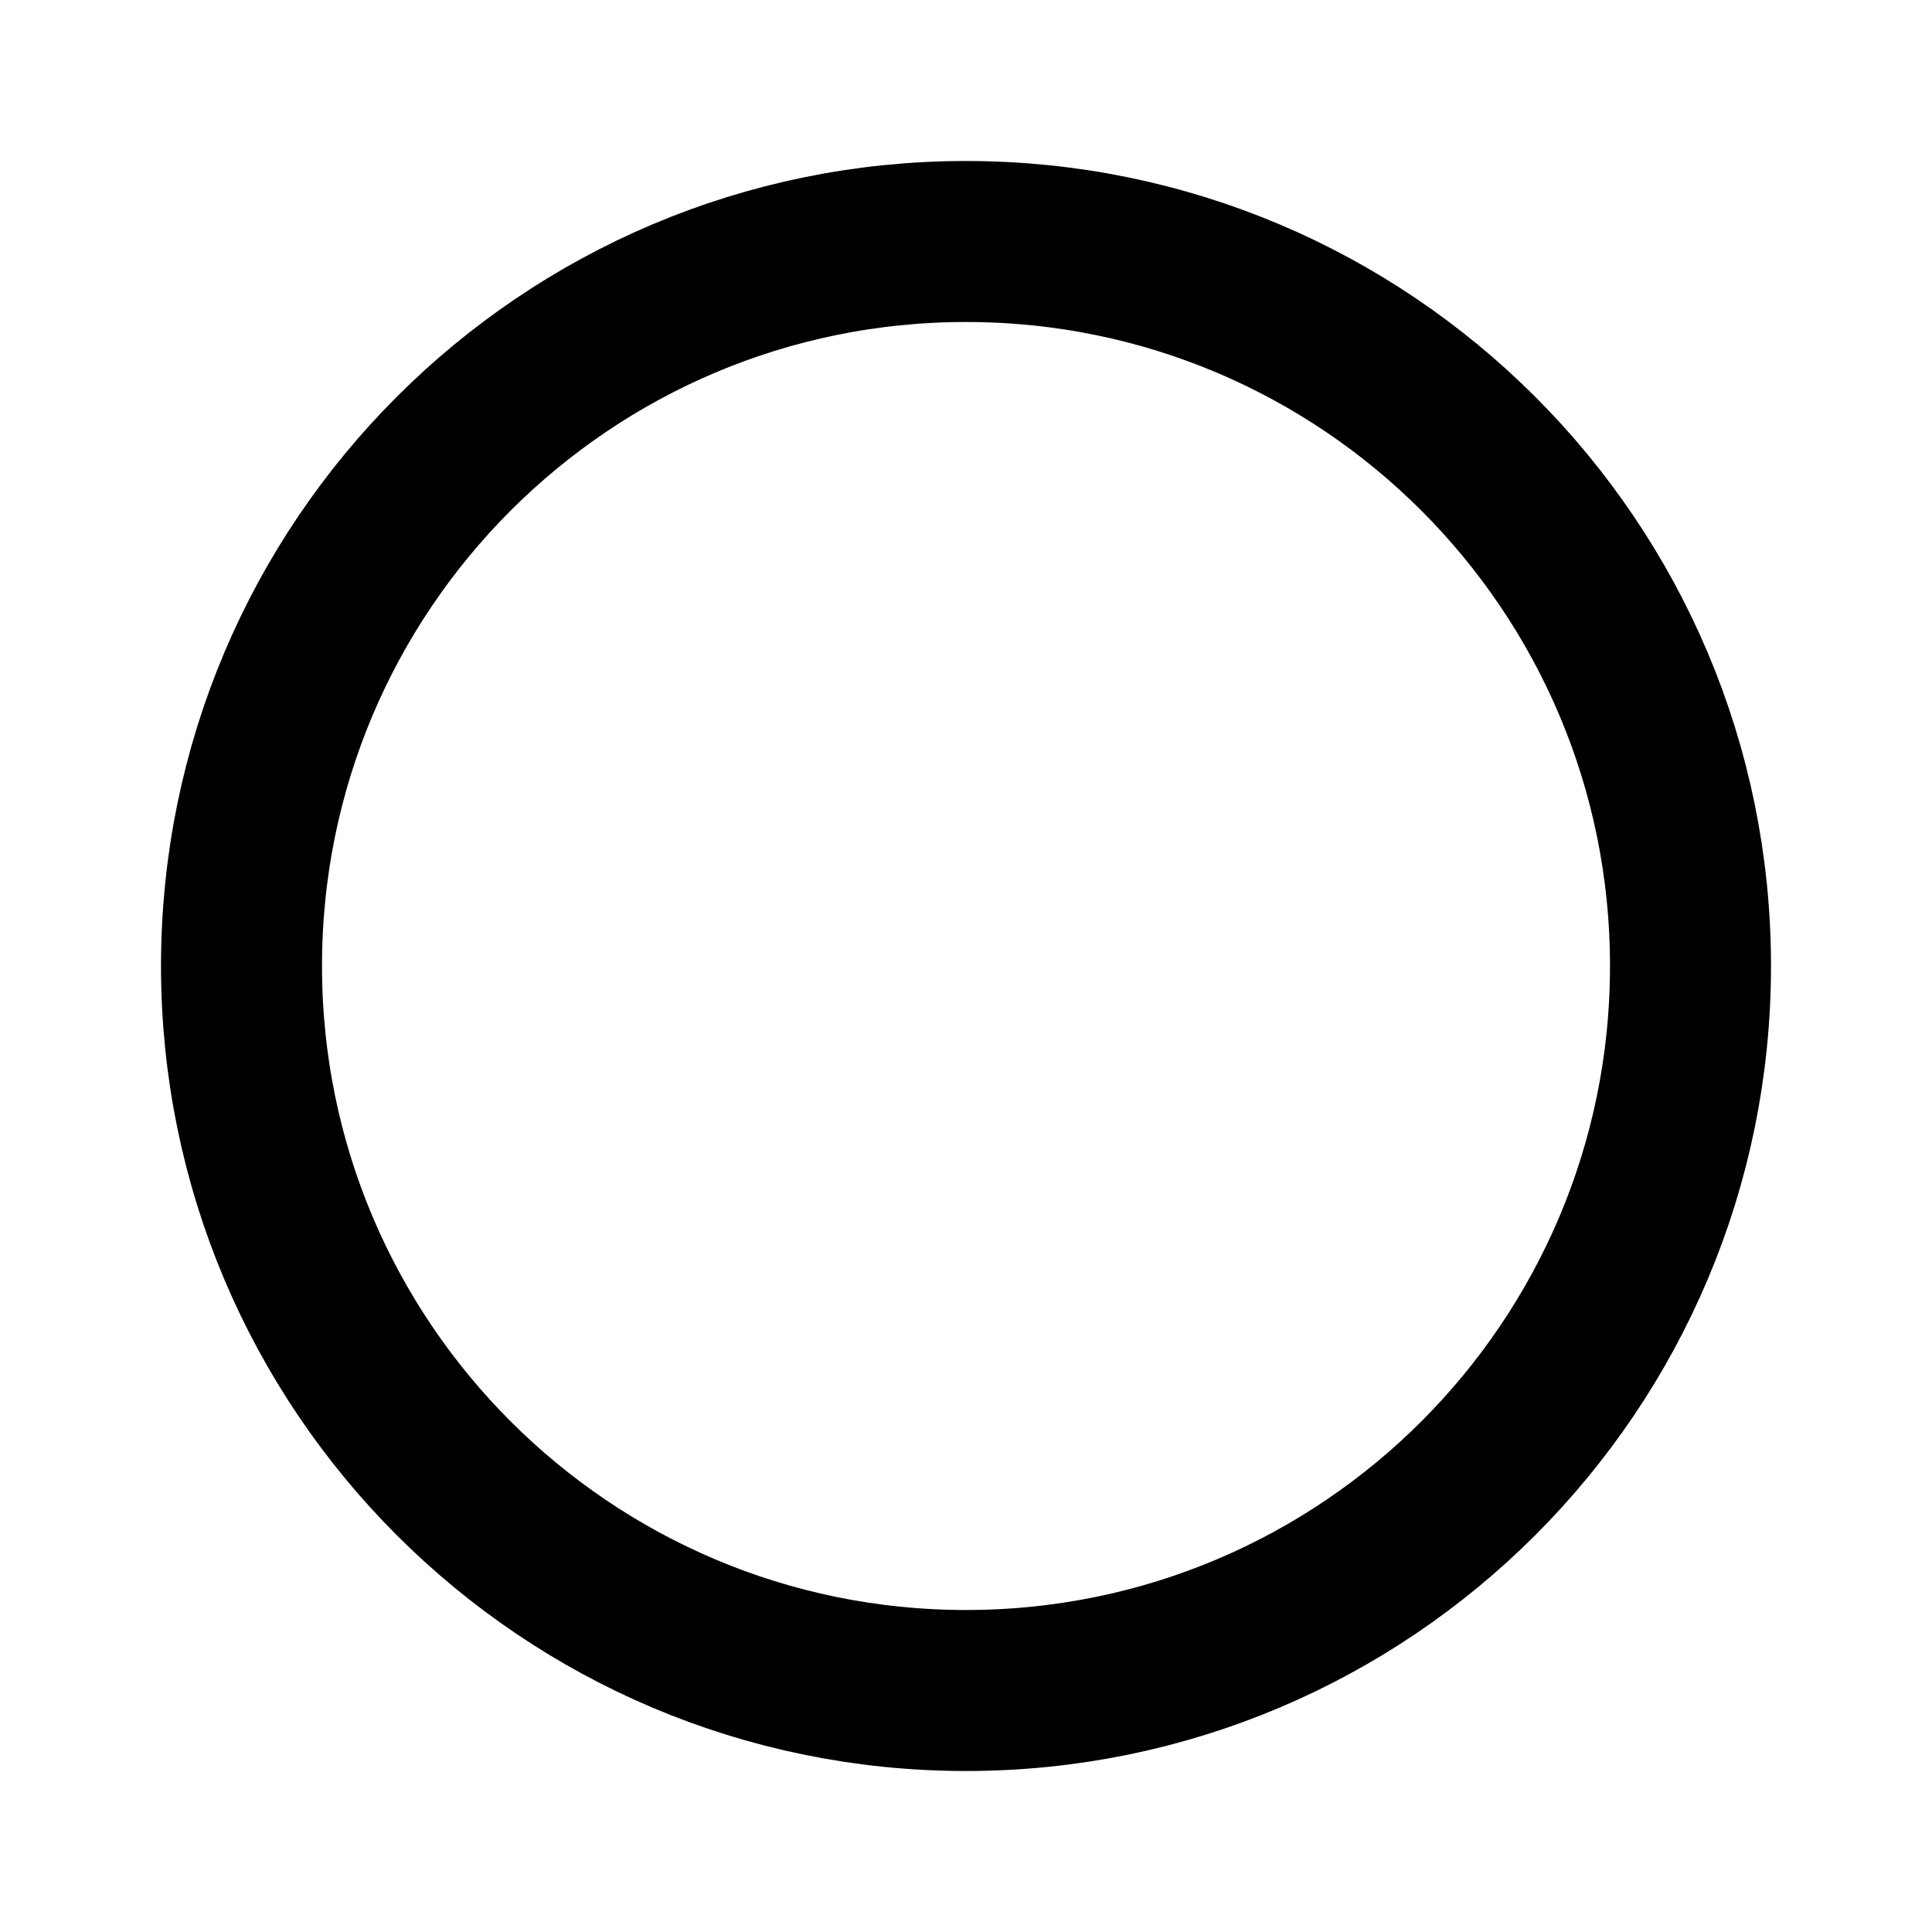
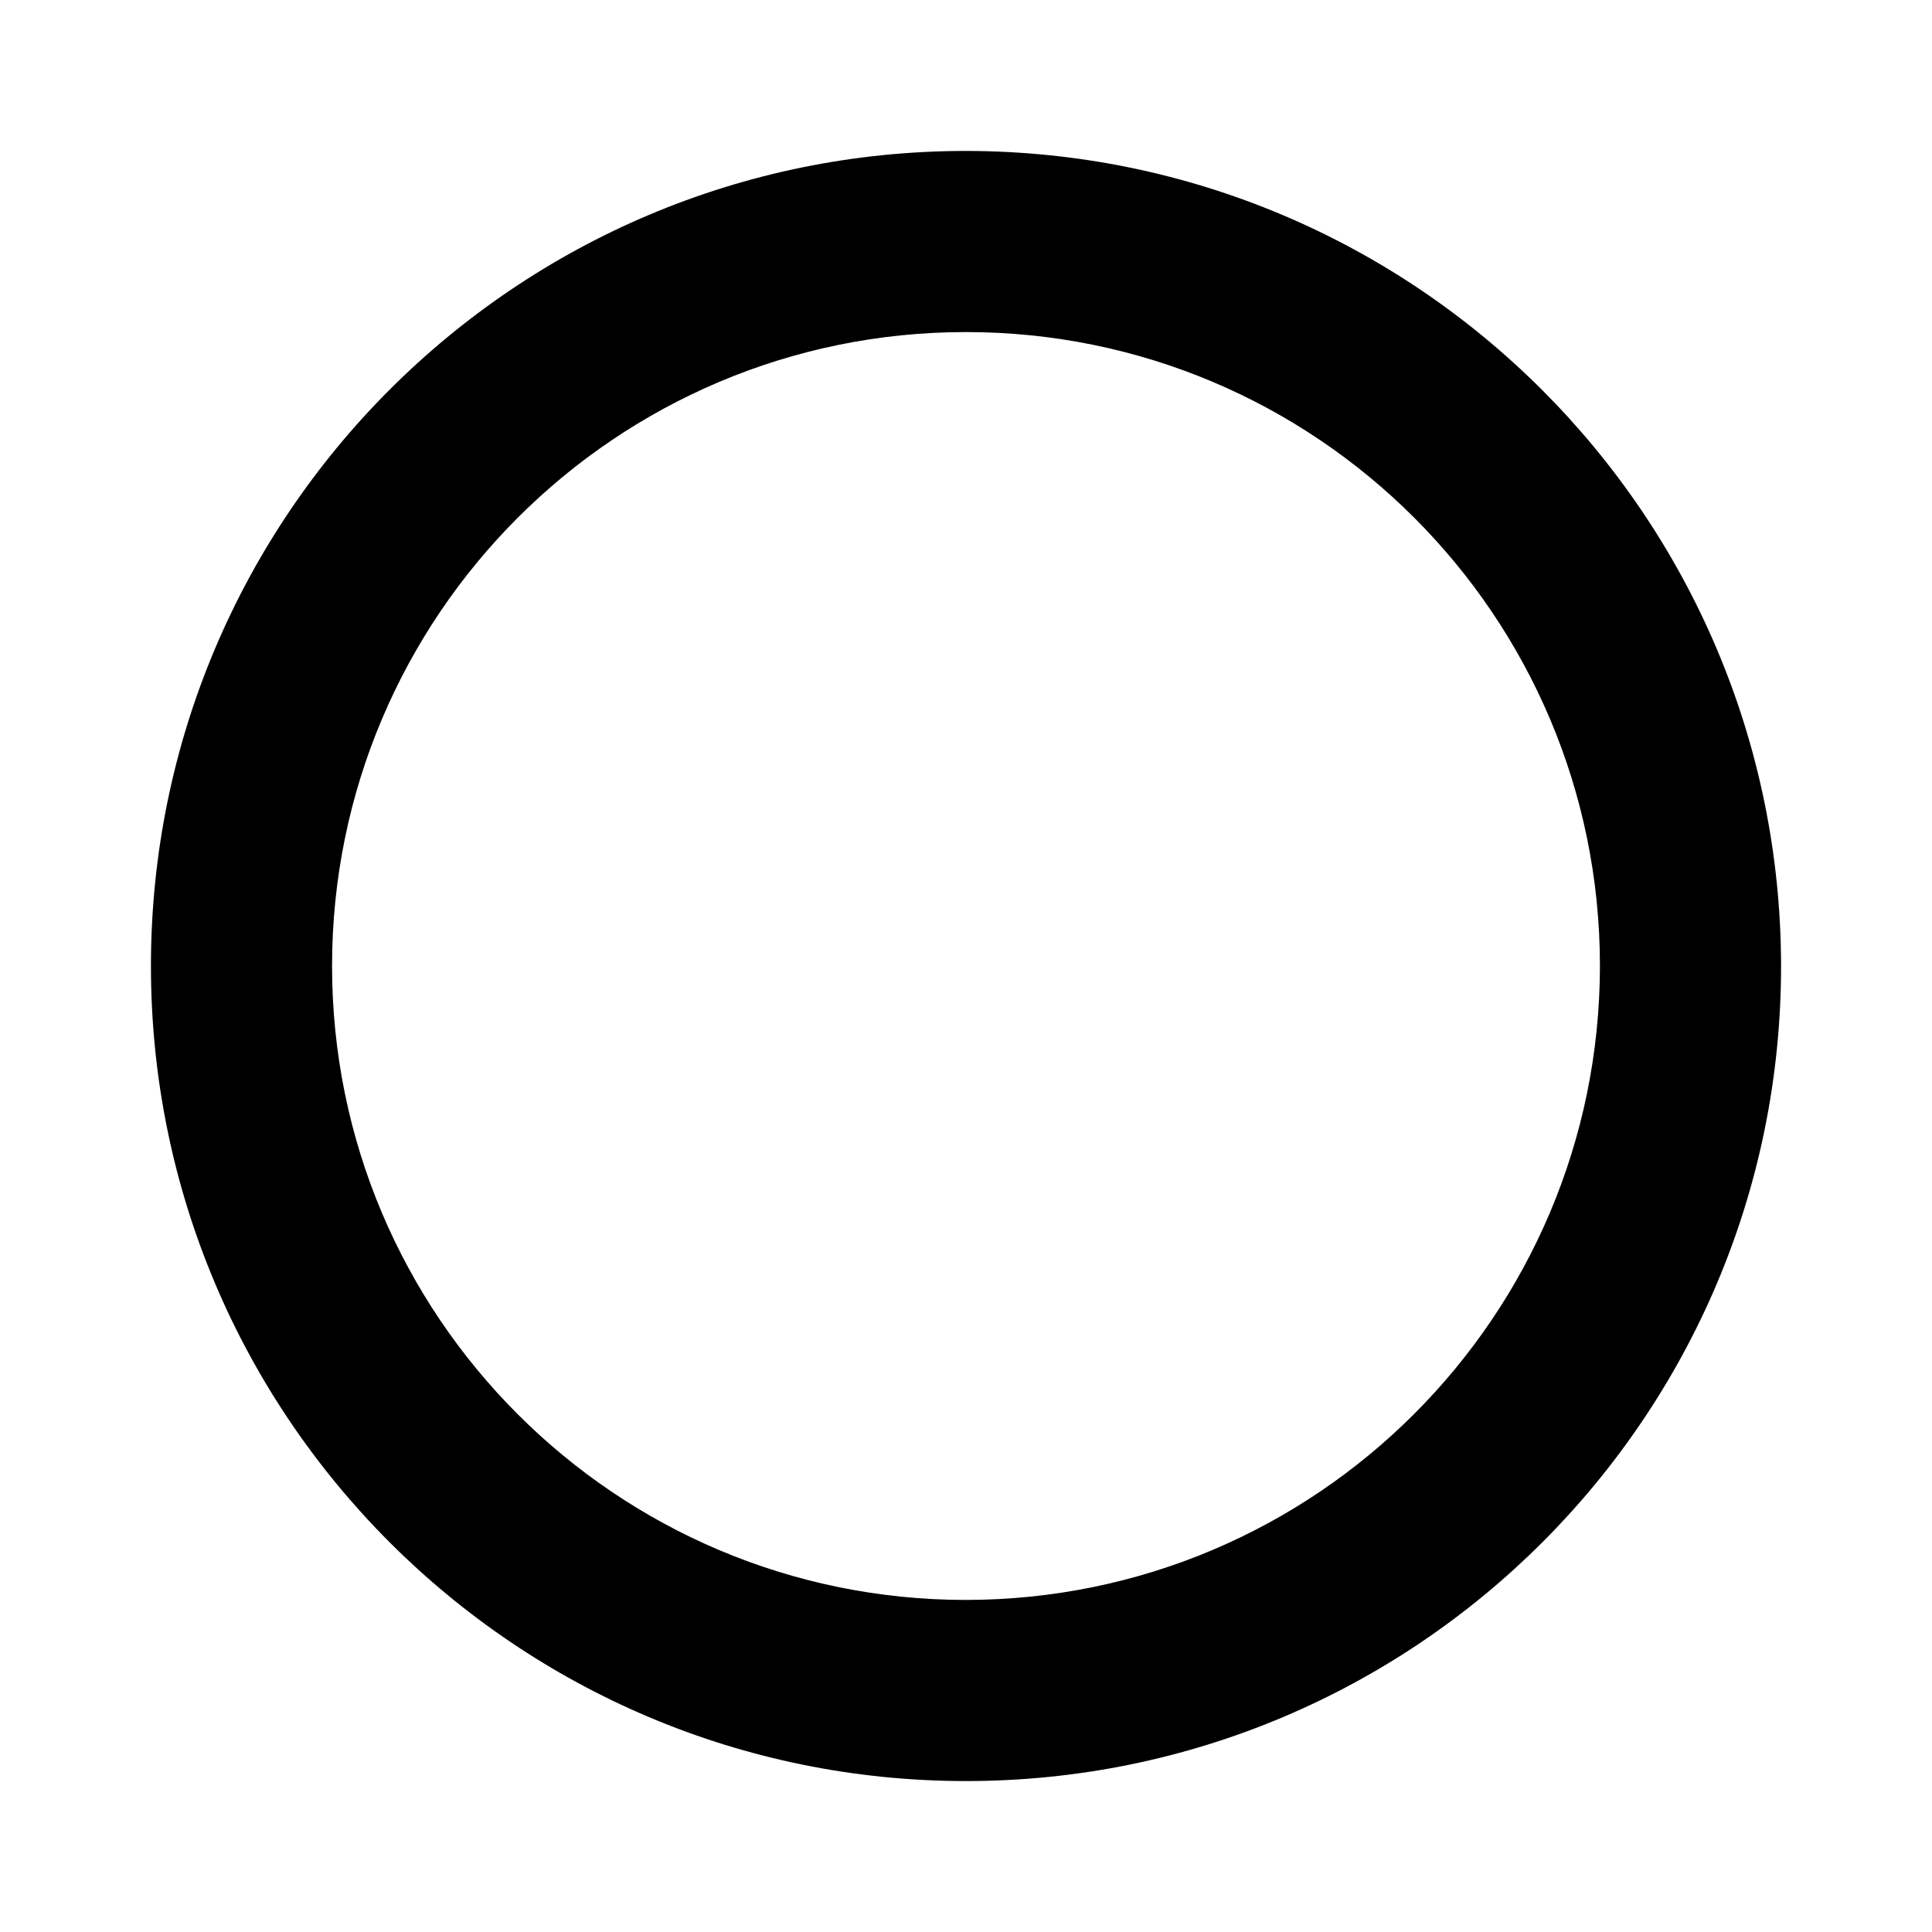
- <svg xmlns="http://www.w3.org/2000/svg" width="24" height="24" viewBox="0 0 24 24" fill="none" stroke="currentColor" stroke-width="2" stroke-linecap="round" stroke-linejoin="round">
-   <path d="M3 12a9 9 0 1 0 18 0a9 9 0 1 0 -18 0" />
+ <svg xmlns="http://www.w3.org/2000/svg" viewBox="0 0 256 256" fill="currentColor">
+   <path d="M128,20A108,108,0,1,0,236,128,108.12,108.12,0,0,0,128,20Zm0,192a84,84,0,1,1,84-84A84.09,84.09,0,0,1,128,212Z" />
</svg>
